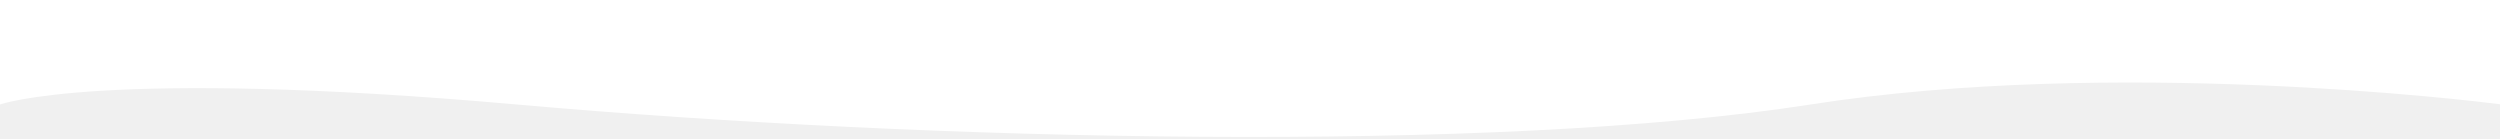
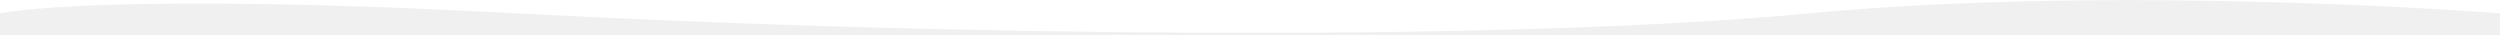
- <svg xmlns="http://www.w3.org/2000/svg" width="1333" height="74" fill="none">
-   <path fill-rule="evenodd" clip-rule="evenodd" d="M1333 0H0v55.707s54.194-19.602 275.485 0 521.094 26.341 689.928 0C1127.3 30.451 1317.6 53.627 1333 55.58V0Z" fill="#fff" />
+ <svg xmlns="http://www.w3.org/2000/svg" width="1980" height="27" fill="none">
+   <path d="M1980 0H0v10.556s80.438-17.488 408.891 0c328.453 17.488 773.439 23.5 1024.029 0 250.6-23.5 547.08 0 547.08 0V0Z" fill="#fff" />
</svg>
